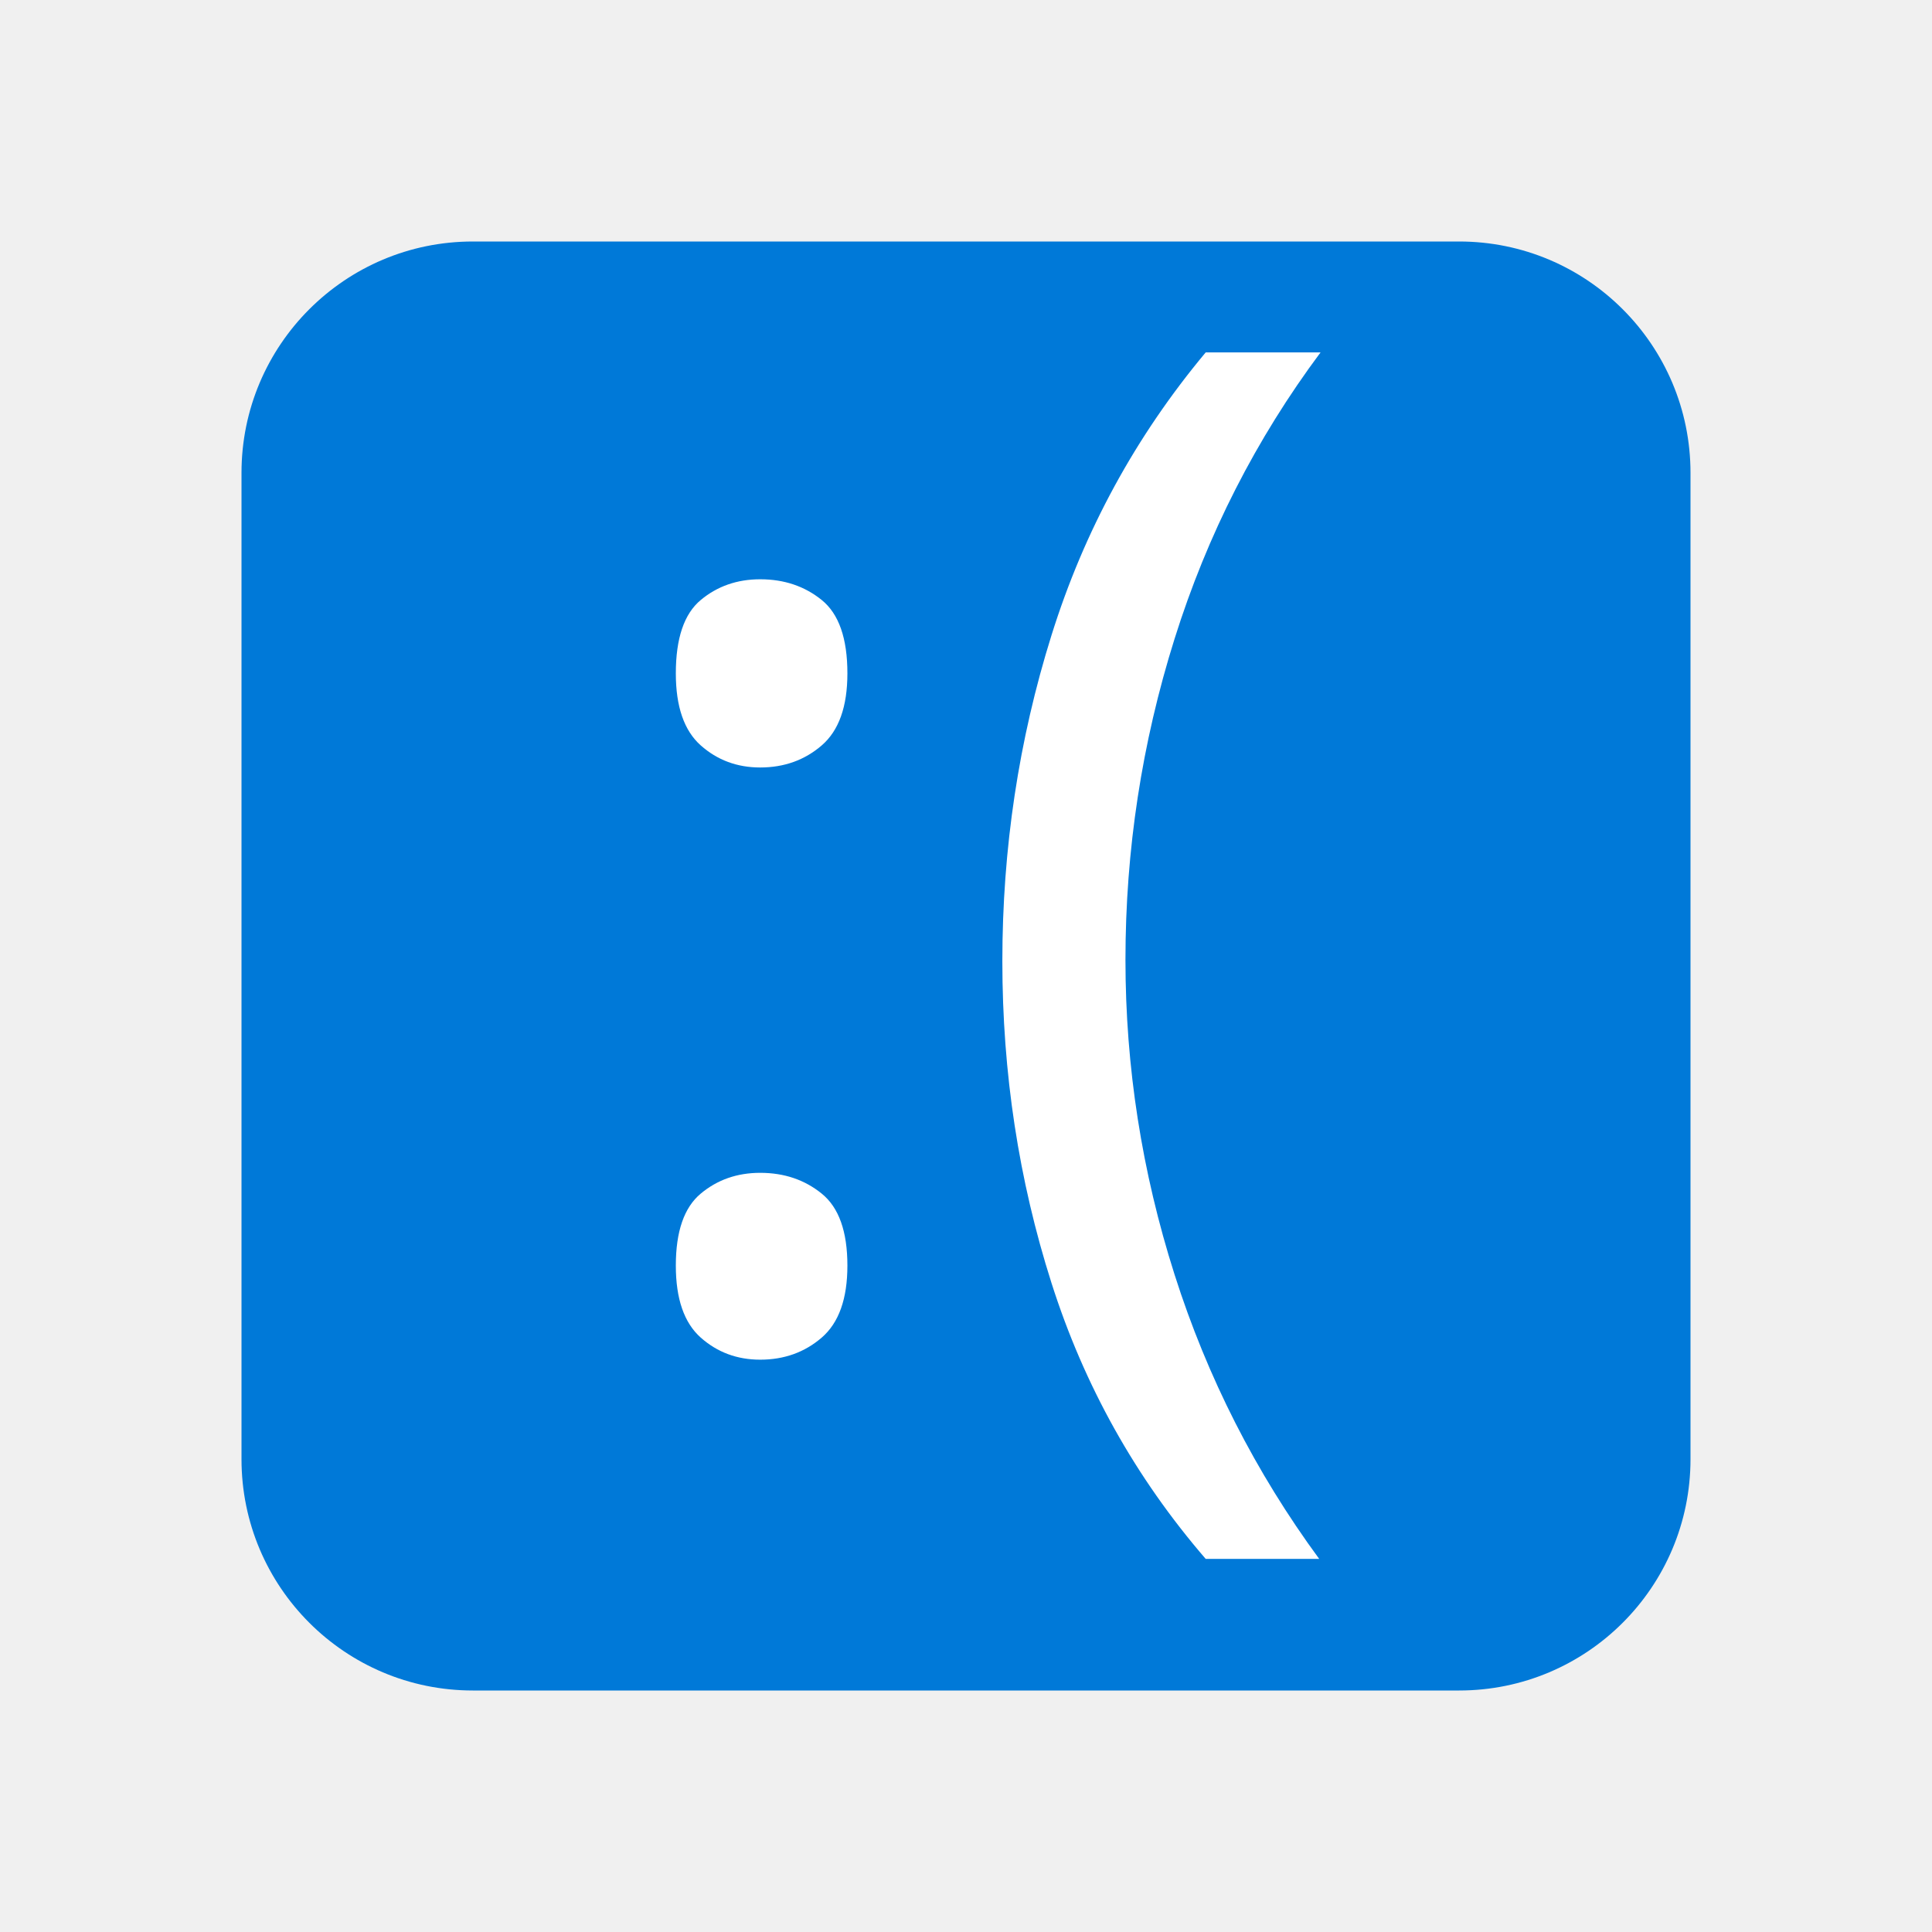
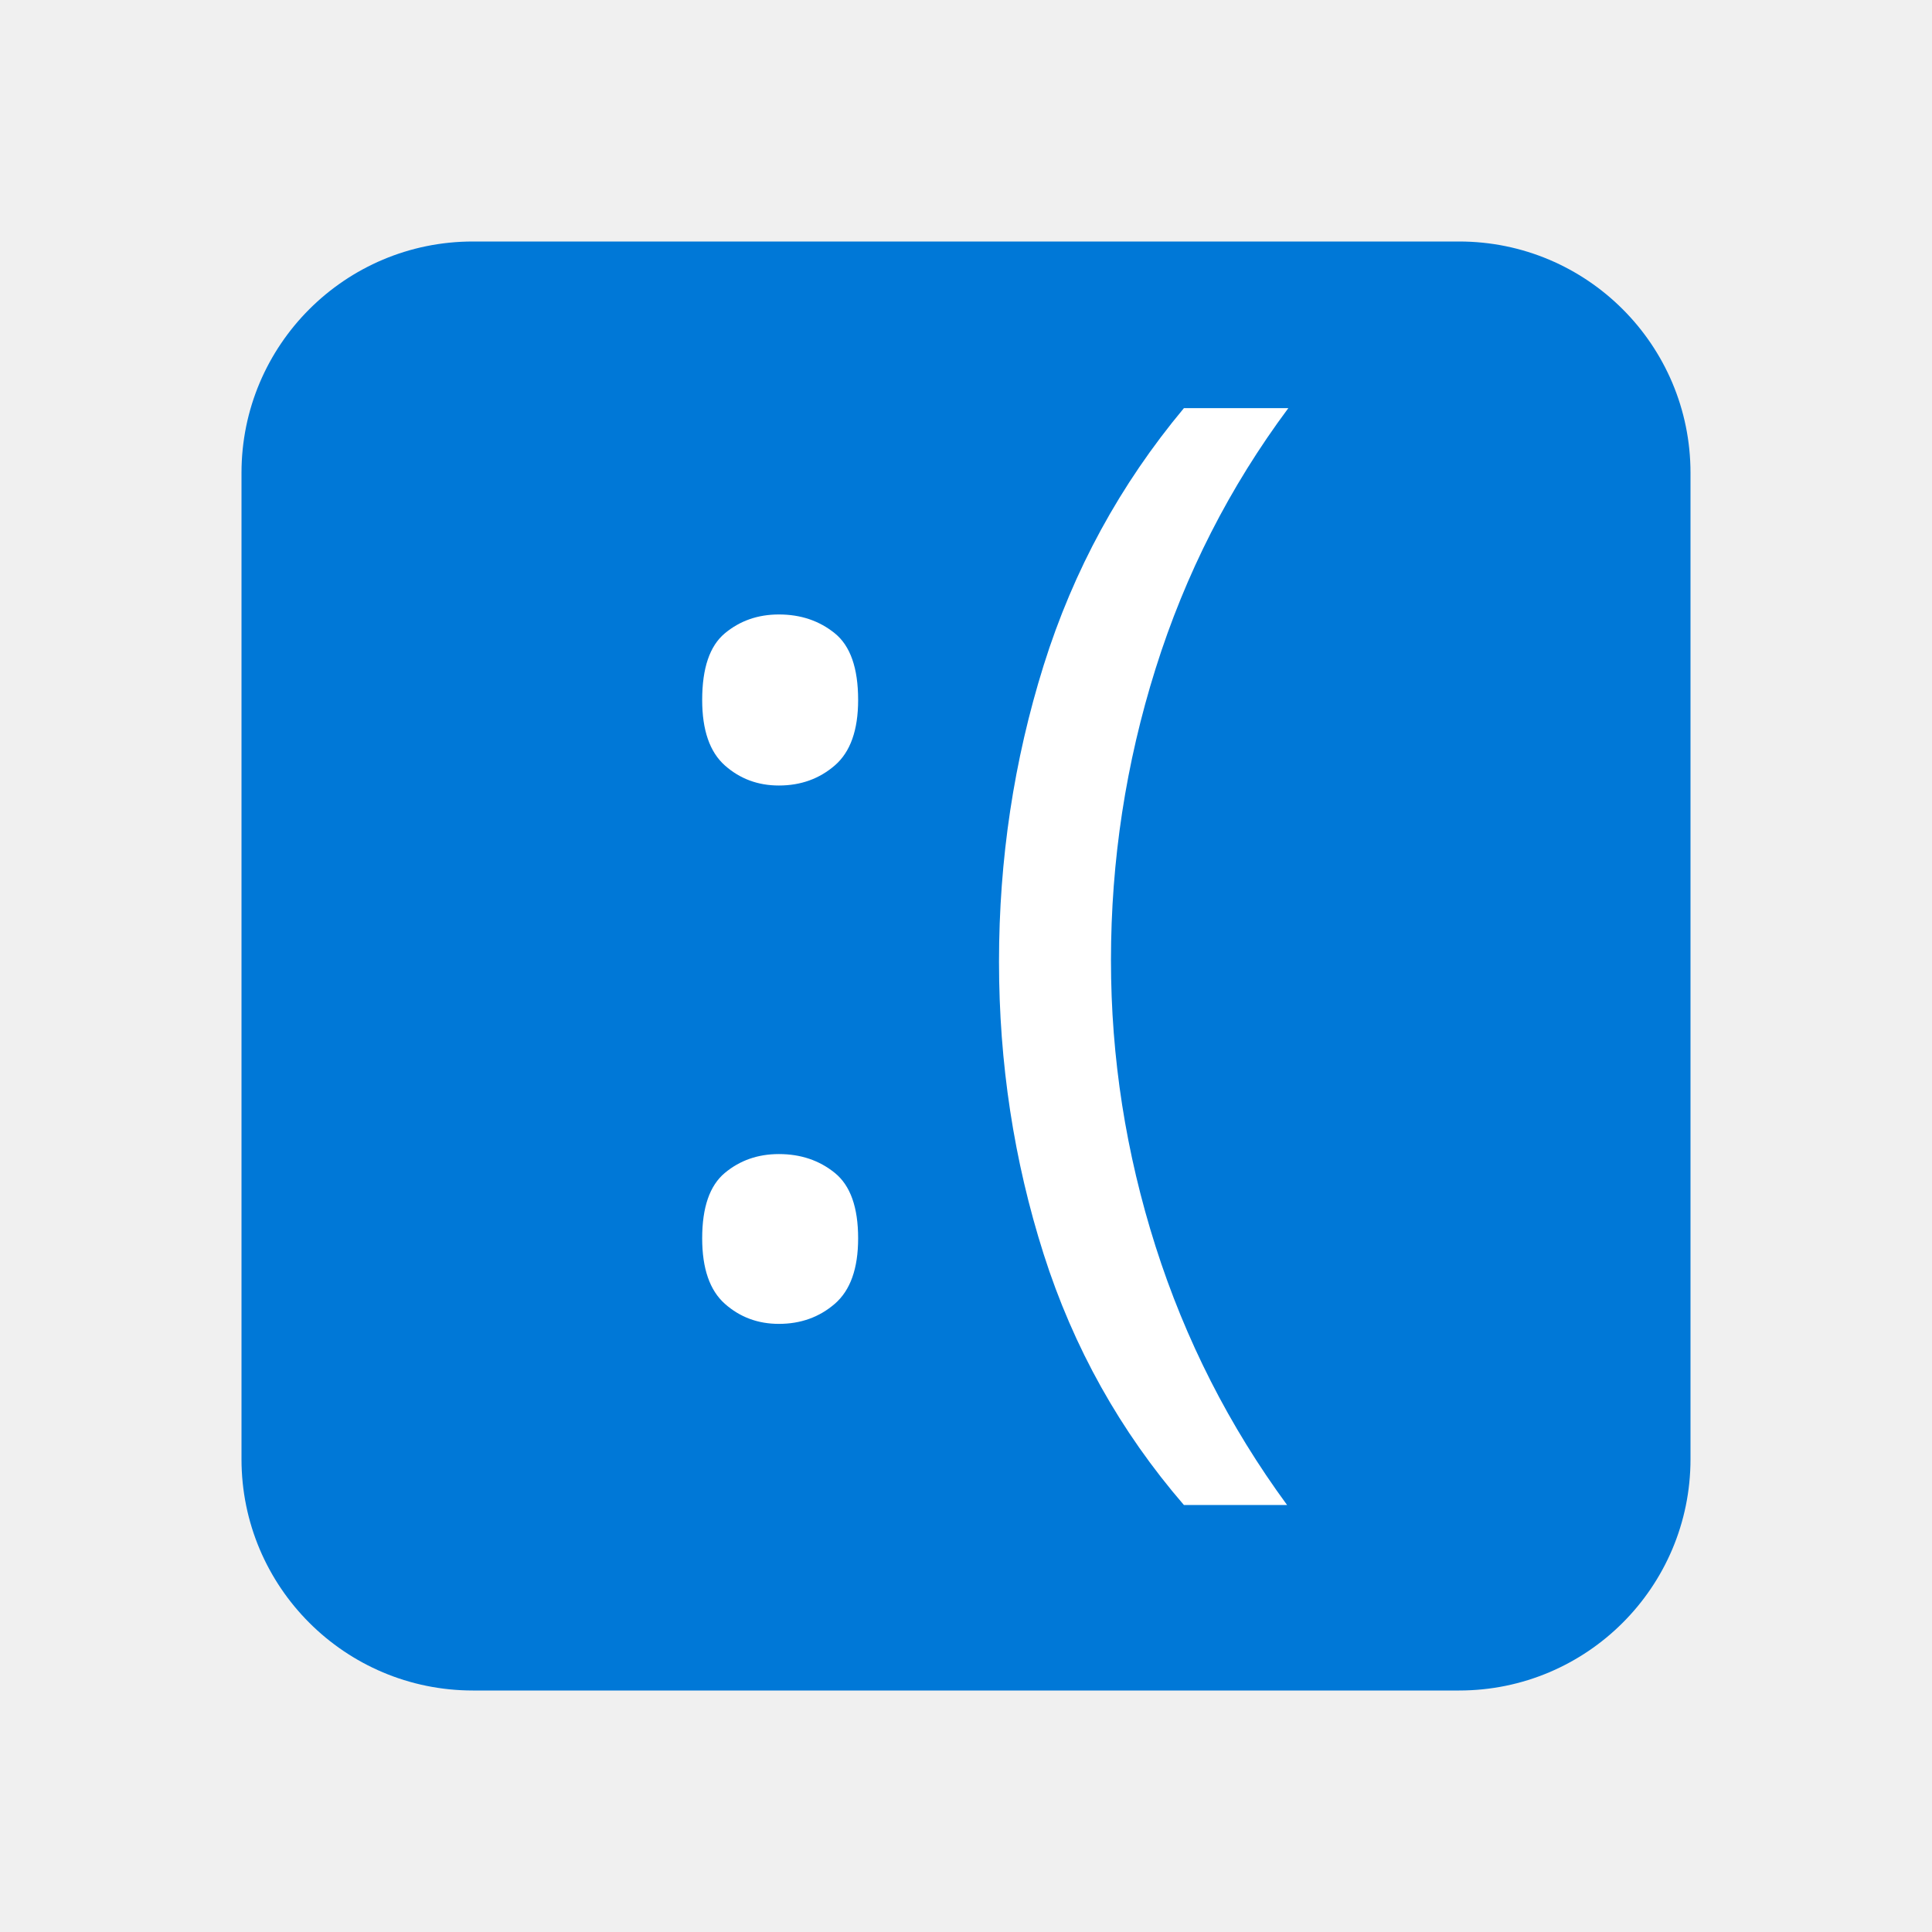
<svg xmlns="http://www.w3.org/2000/svg" width="512" height="512" viewBox="0 0 512 512" version="1.1" id="svg5">
  <defs id="defs2" />
  <g id="layer1">
-     <rect style="fill:#0079d8;fill-opacity:1;stroke-width:48.988" id="rect184" width="384" height="384" x="64" y="64" ry="61.318" />
-     <text xml:space="preserve" style="font-style:normal;font-variant:normal;font-weight:normal;font-stretch:normal;font-size:366.667px;font-family:sans-serif;-inkscape-font-specification:sans-serif;fill:#ffffff;stroke-width:48" x="152.696" y="355.186" id="text240">
-       <tspan id="tspan238" x="152.696" y="355.186" style="font-style:normal;font-variant:normal;font-weight:normal;font-stretch:normal;font-size:366.667px;font-family:'Segoe UI';-inkscape-font-specification:'Segoe UI'">:(</tspan>
+     <rect style="fill:#0078d7;fill-opacity:1;stroke-width:48.988" id="rect184" width="384" height="384" x="64" y="64" ry="61.318" />
+     <text xml:space="preserve" style="font-style:normal;font-variant:normal;font-weight:normal;font-stretch:normal;font-size:333.333px;font-family:sans-serif;-inkscape-font-specification:sans-serif;fill:#ffffff;stroke-width:48" x="162.087" y="346.169" id="text240">
+       <tspan id="tspan238" x="162.087" y="346.169" style="font-style:normal;font-variant:normal;font-weight:normal;font-stretch:normal;font-size:333.333px;font-family:'Segoe UI';-inkscape-font-specification:'Segoe UI'">:(</tspan>
    </text>
  </g>
</svg>
